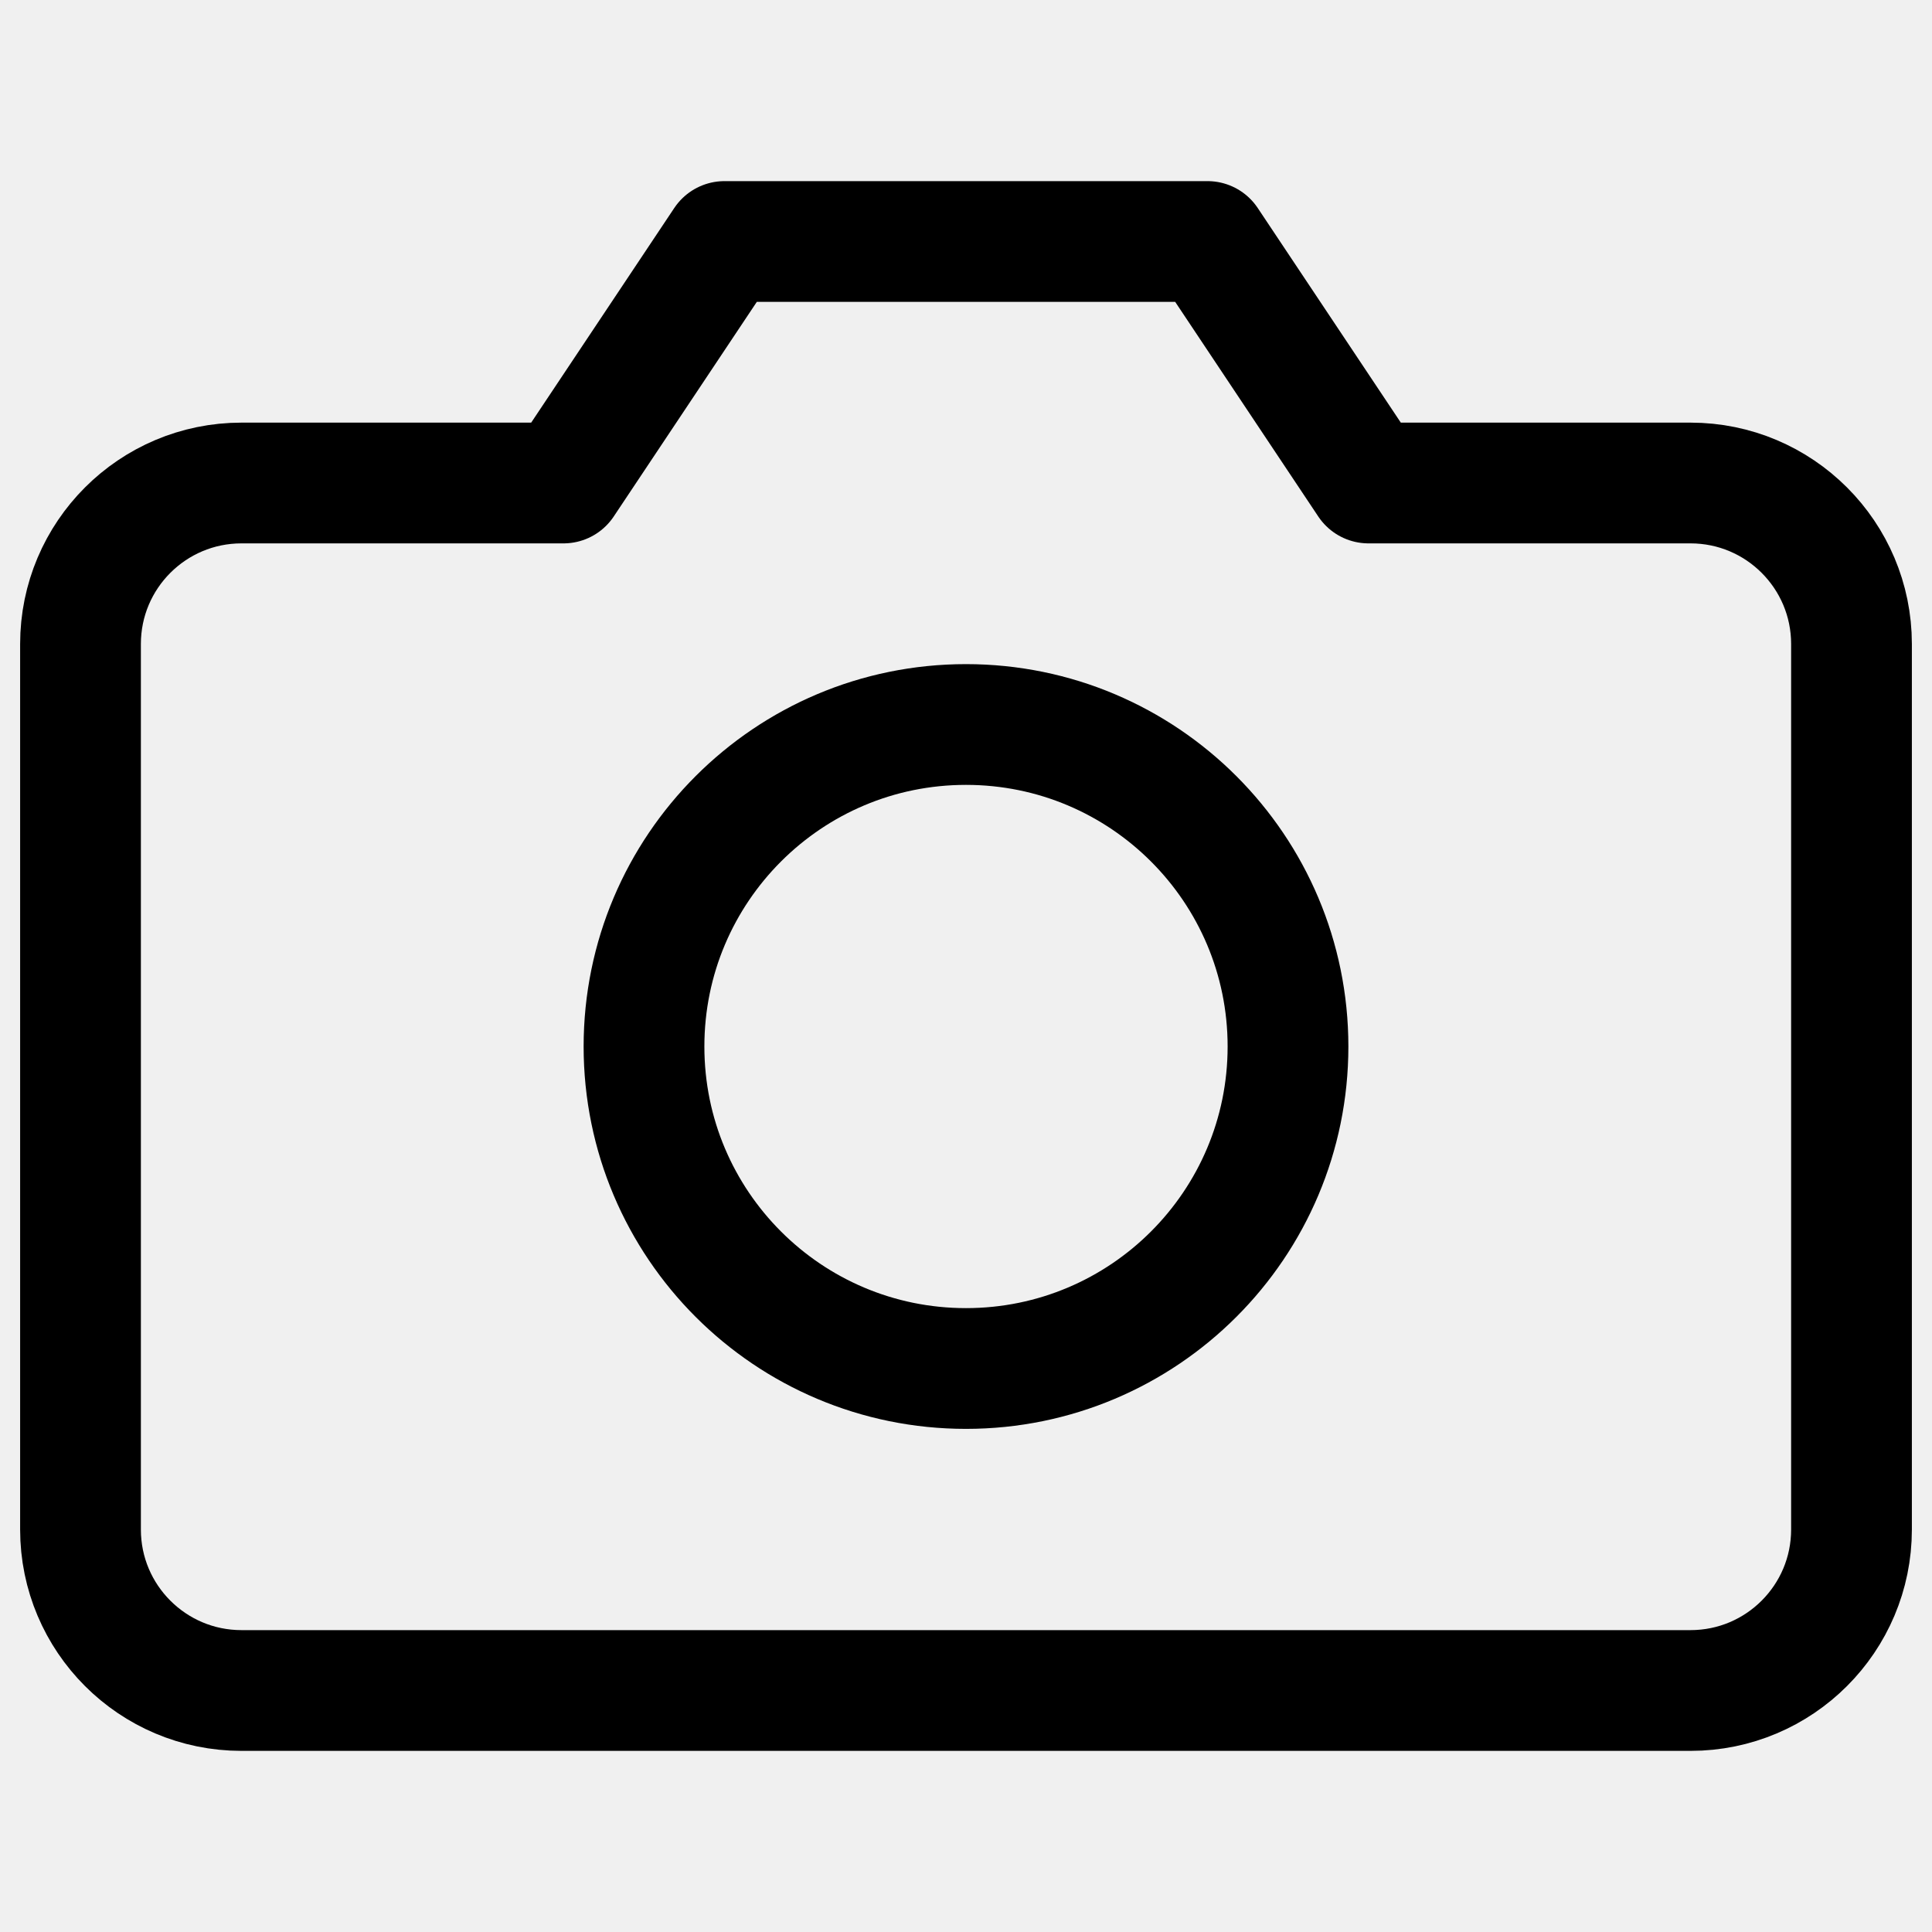
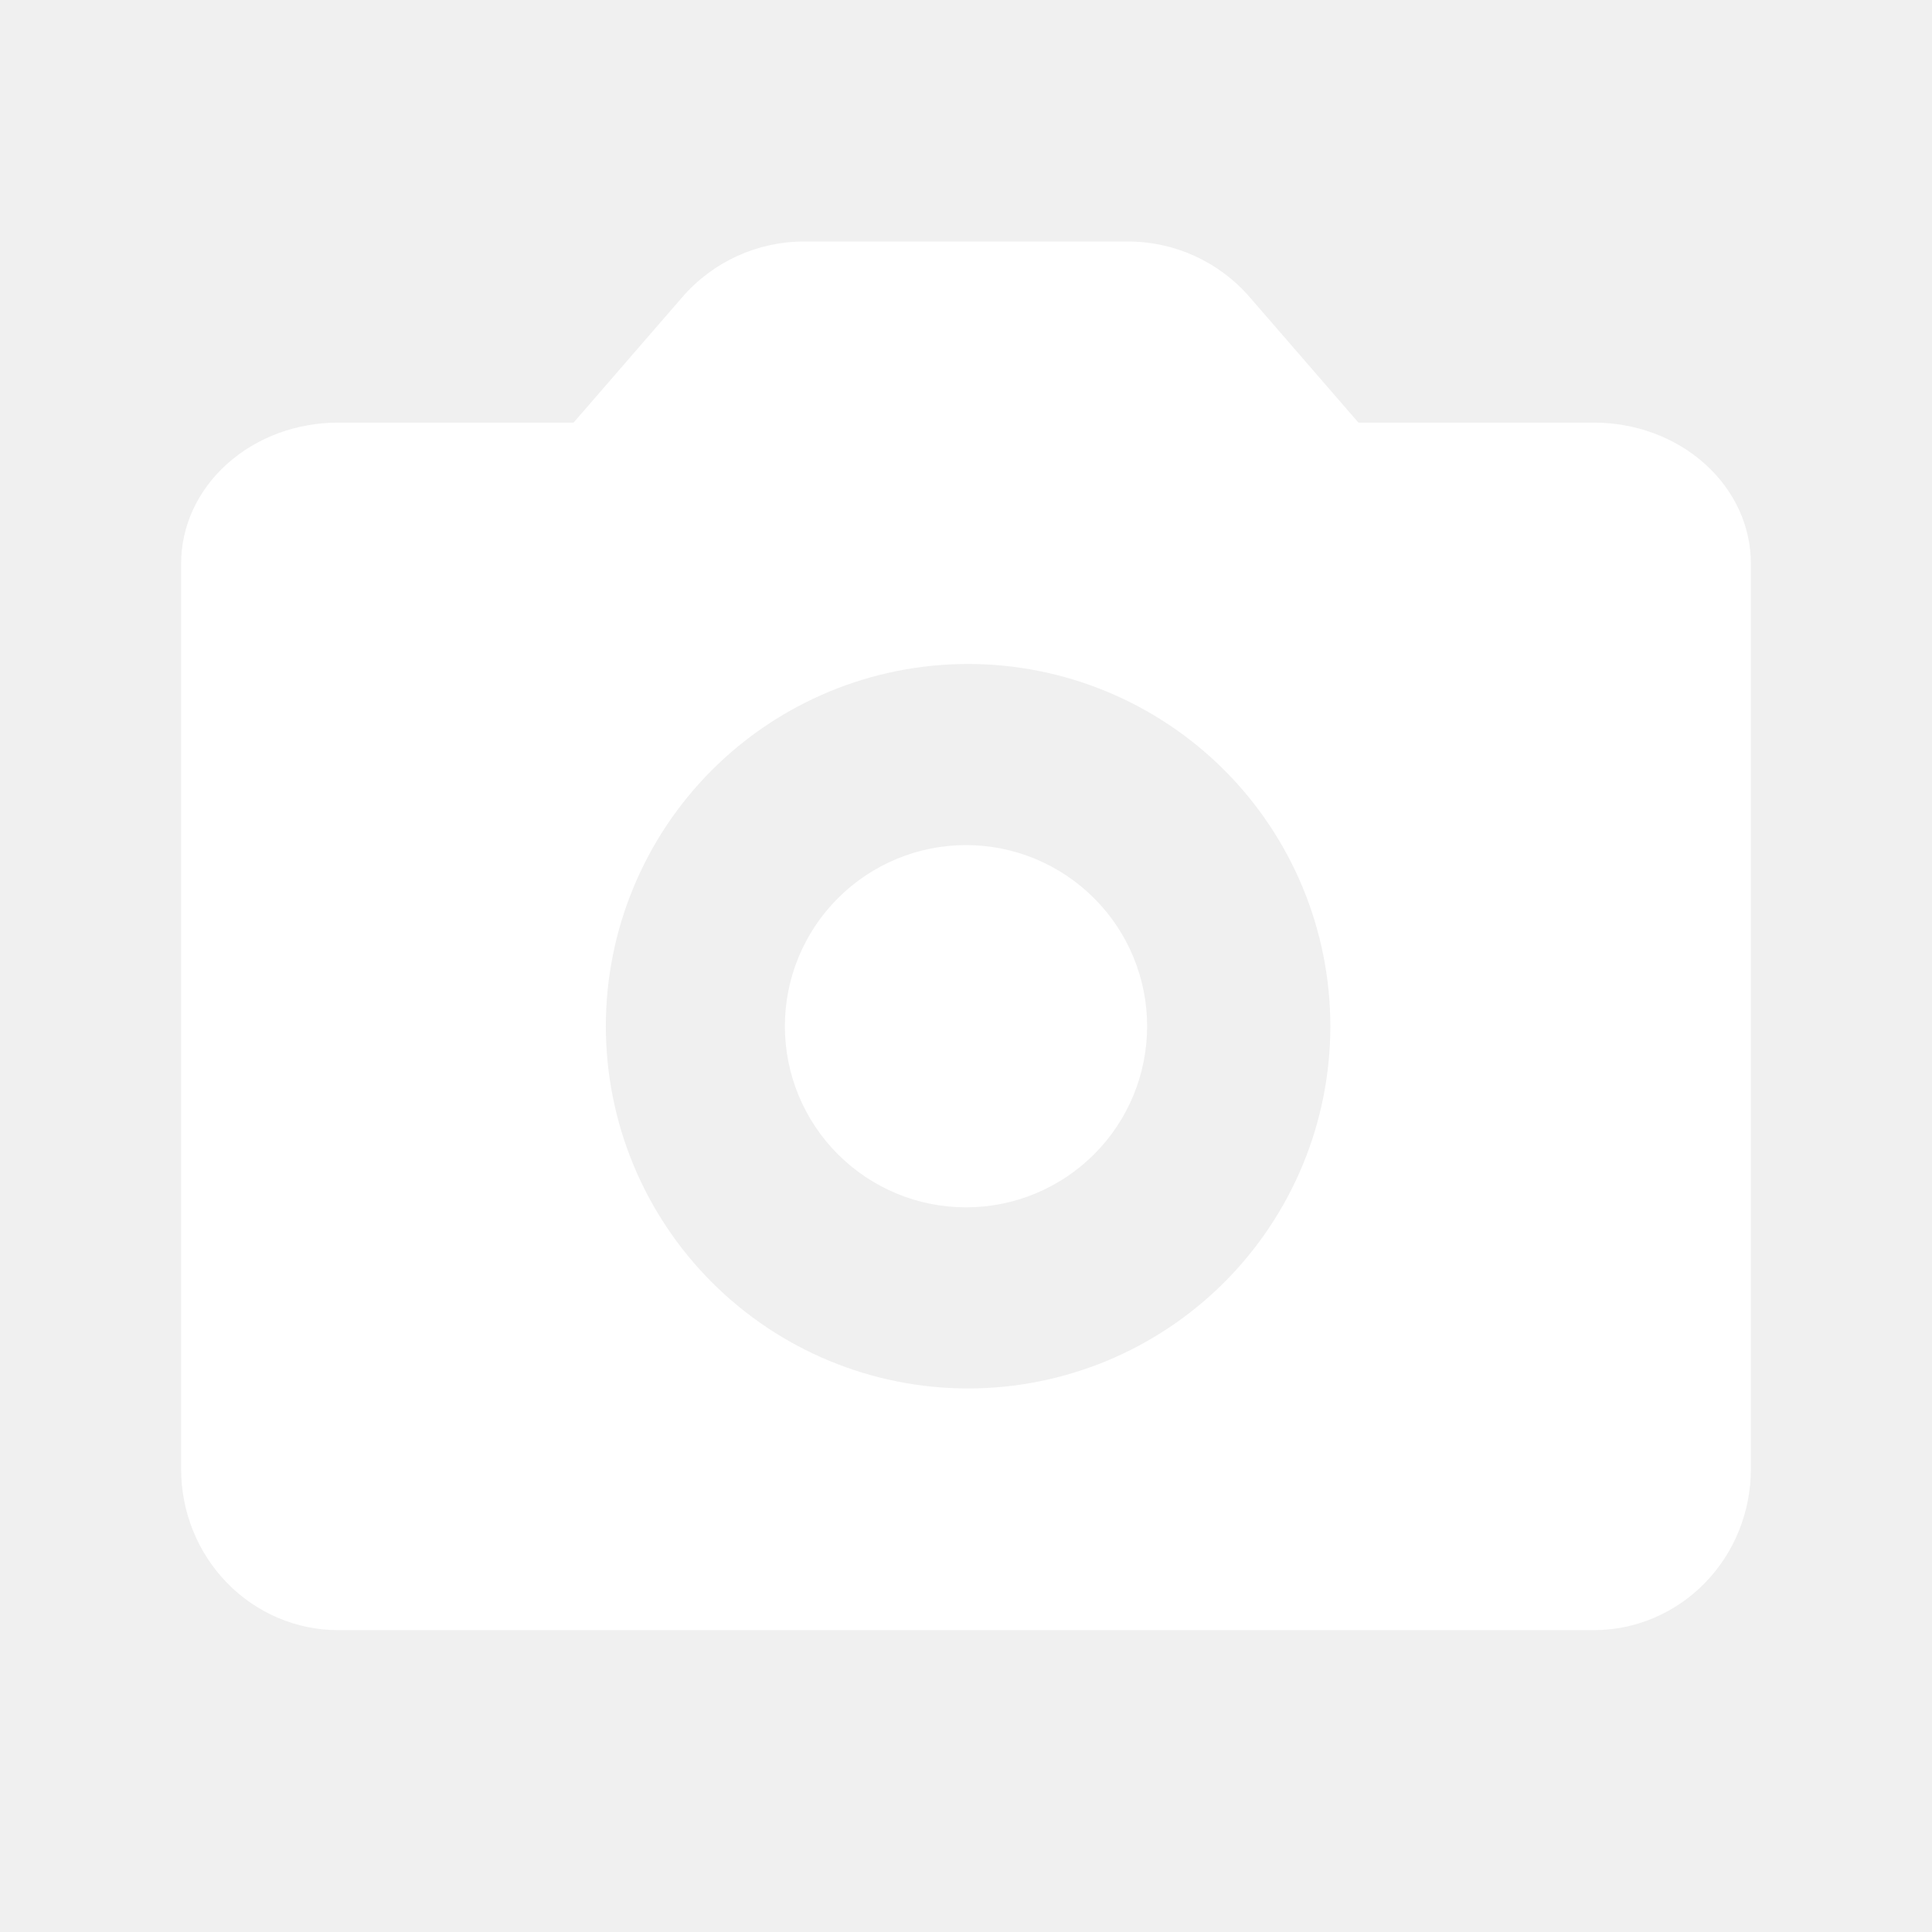
- <svg xmlns="http://www.w3.org/2000/svg" viewBox="0 0 24 24" fill="none">
-   <path d="M23 19a2 2 0 0 1-2 2H3a2 2 0 0 1-2-2V8a2 2 0 0 1 2-2h4l2-3h6l2 3h4a2 2 0 0 1 2 2z" stroke="currentColor" stroke-width="1.5" stroke-linecap="round" stroke-linejoin="round" />
-   <circle cx="12" cy="13" r="4" stroke="currentColor" stroke-width="1.5" stroke-linecap="round" stroke-linejoin="round" />
+ <svg xmlns="http://www.w3.org/2000/svg" width="24" height="24" viewBox="0 0 24 24" fill="none">
+   <path d="M2.25 7V11.903V13.586V18.25C2.25 18.78 2.455 19.289 2.821 19.664C3.187 20.039 3.683 20.25 4.2 20.25H19.8C20.317 20.25 20.813 20.039 21.179 19.664C21.545 19.289 21.75 18.78 21.75 18.25V13.716V11.789V7C21.75 6.536 21.545 6.091 21.179 5.763C20.813 5.434 20.317 5.25 19.8 5.25H16.875L15.523 3.69C15.143 3.252 14.592 3 14.012 3H9.988C9.408 3 8.857 3.252 8.477 3.69L7.125 5.25H4.2C3.683 5.25 3.187 5.434 2.821 5.763C2.455 6.091 2.25 6.536 2.25 7ZM16.526 12.748C16.526 13.942 16.052 15.086 15.208 15.93C14.364 16.774 13.219 17.248 12.026 17.248C10.832 17.248 9.688 16.774 8.844 15.93C8 15.086 7.526 13.942 7.526 12.748C7.526 11.555 8 10.41 8.844 9.566C9.688 8.722 10.832 8.248 12.026 8.248C13.219 8.248 14.364 8.722 15.208 9.566C16.052 10.41 16.526 11.555 16.526 12.748Z" fill="white" />
+   <path d="M13.591 14.339C13.169 14.761 12.597 14.998 12 14.998C11.403 14.998 10.831 14.761 10.409 14.339C9.987 13.918 9.75 13.345 9.75 12.748C9.75 12.152 9.987 11.579 10.409 11.158C10.831 10.736 11.403 10.498 12 10.498C12.597 10.498 13.169 10.736 13.591 11.158C14.013 11.579 14.25 12.152 14.25 12.748C14.25 13.345 14.013 13.918 13.591 14.339Z" fill="white" />
</svg>
